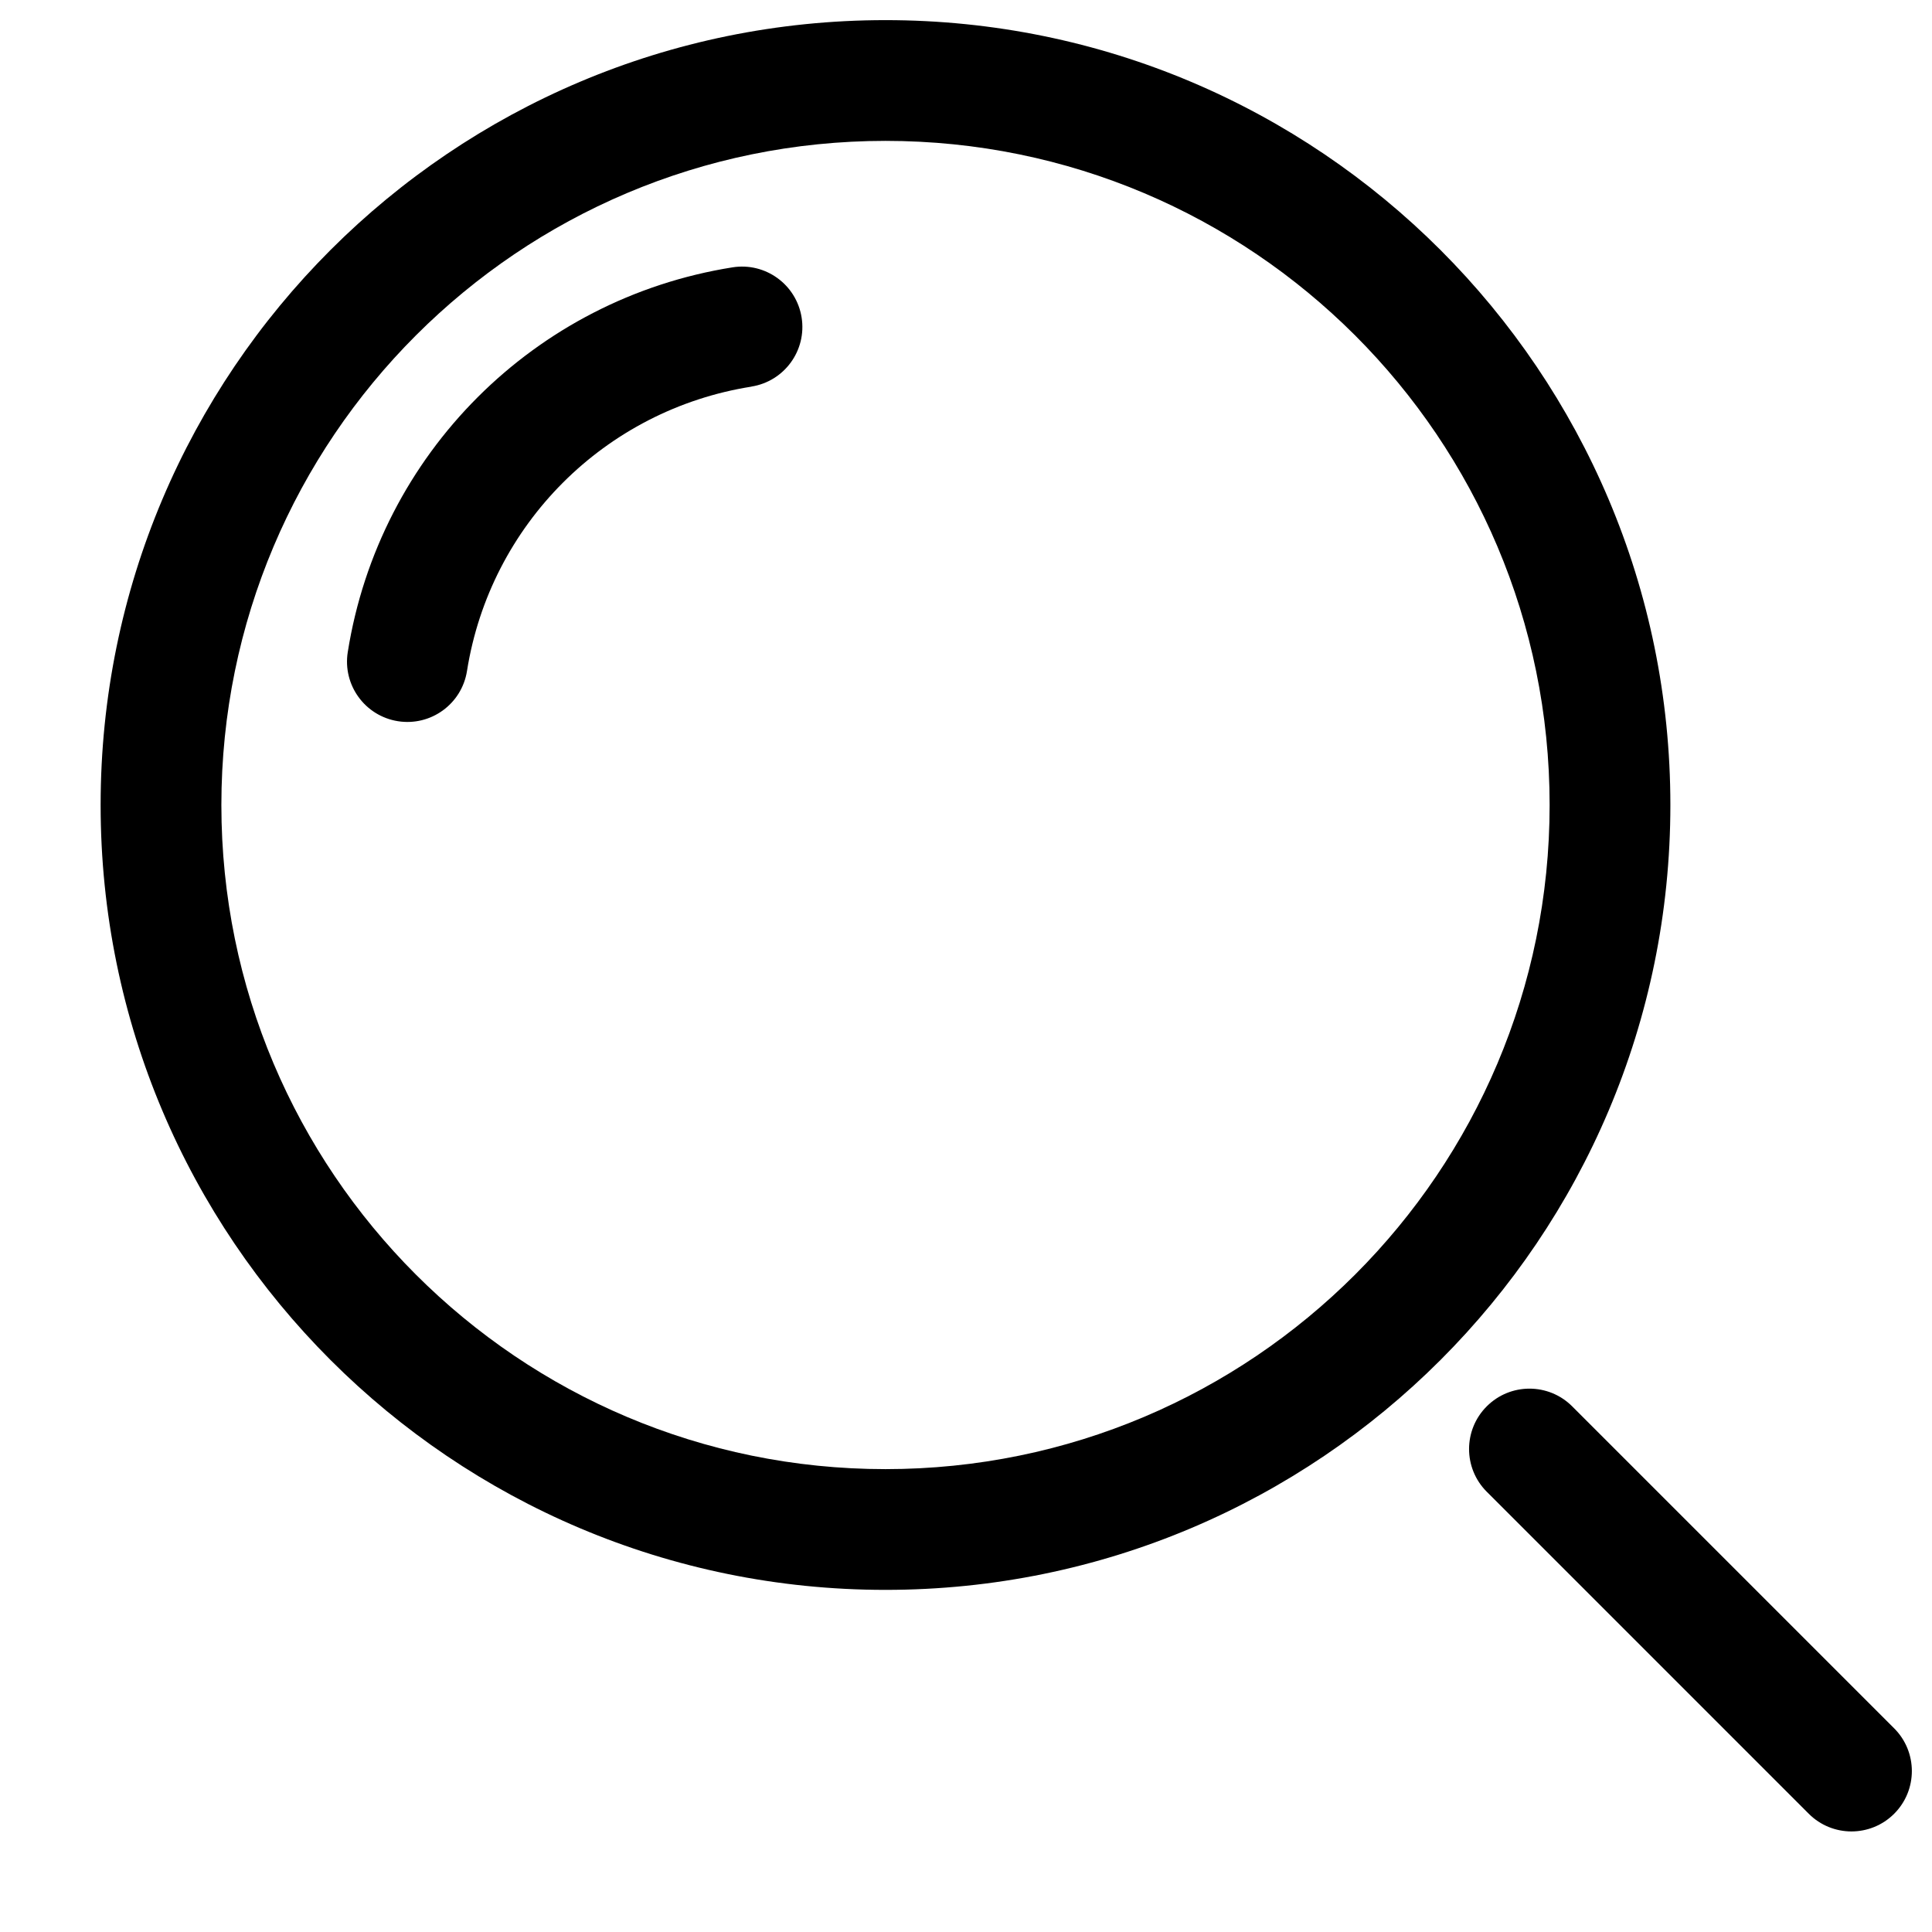
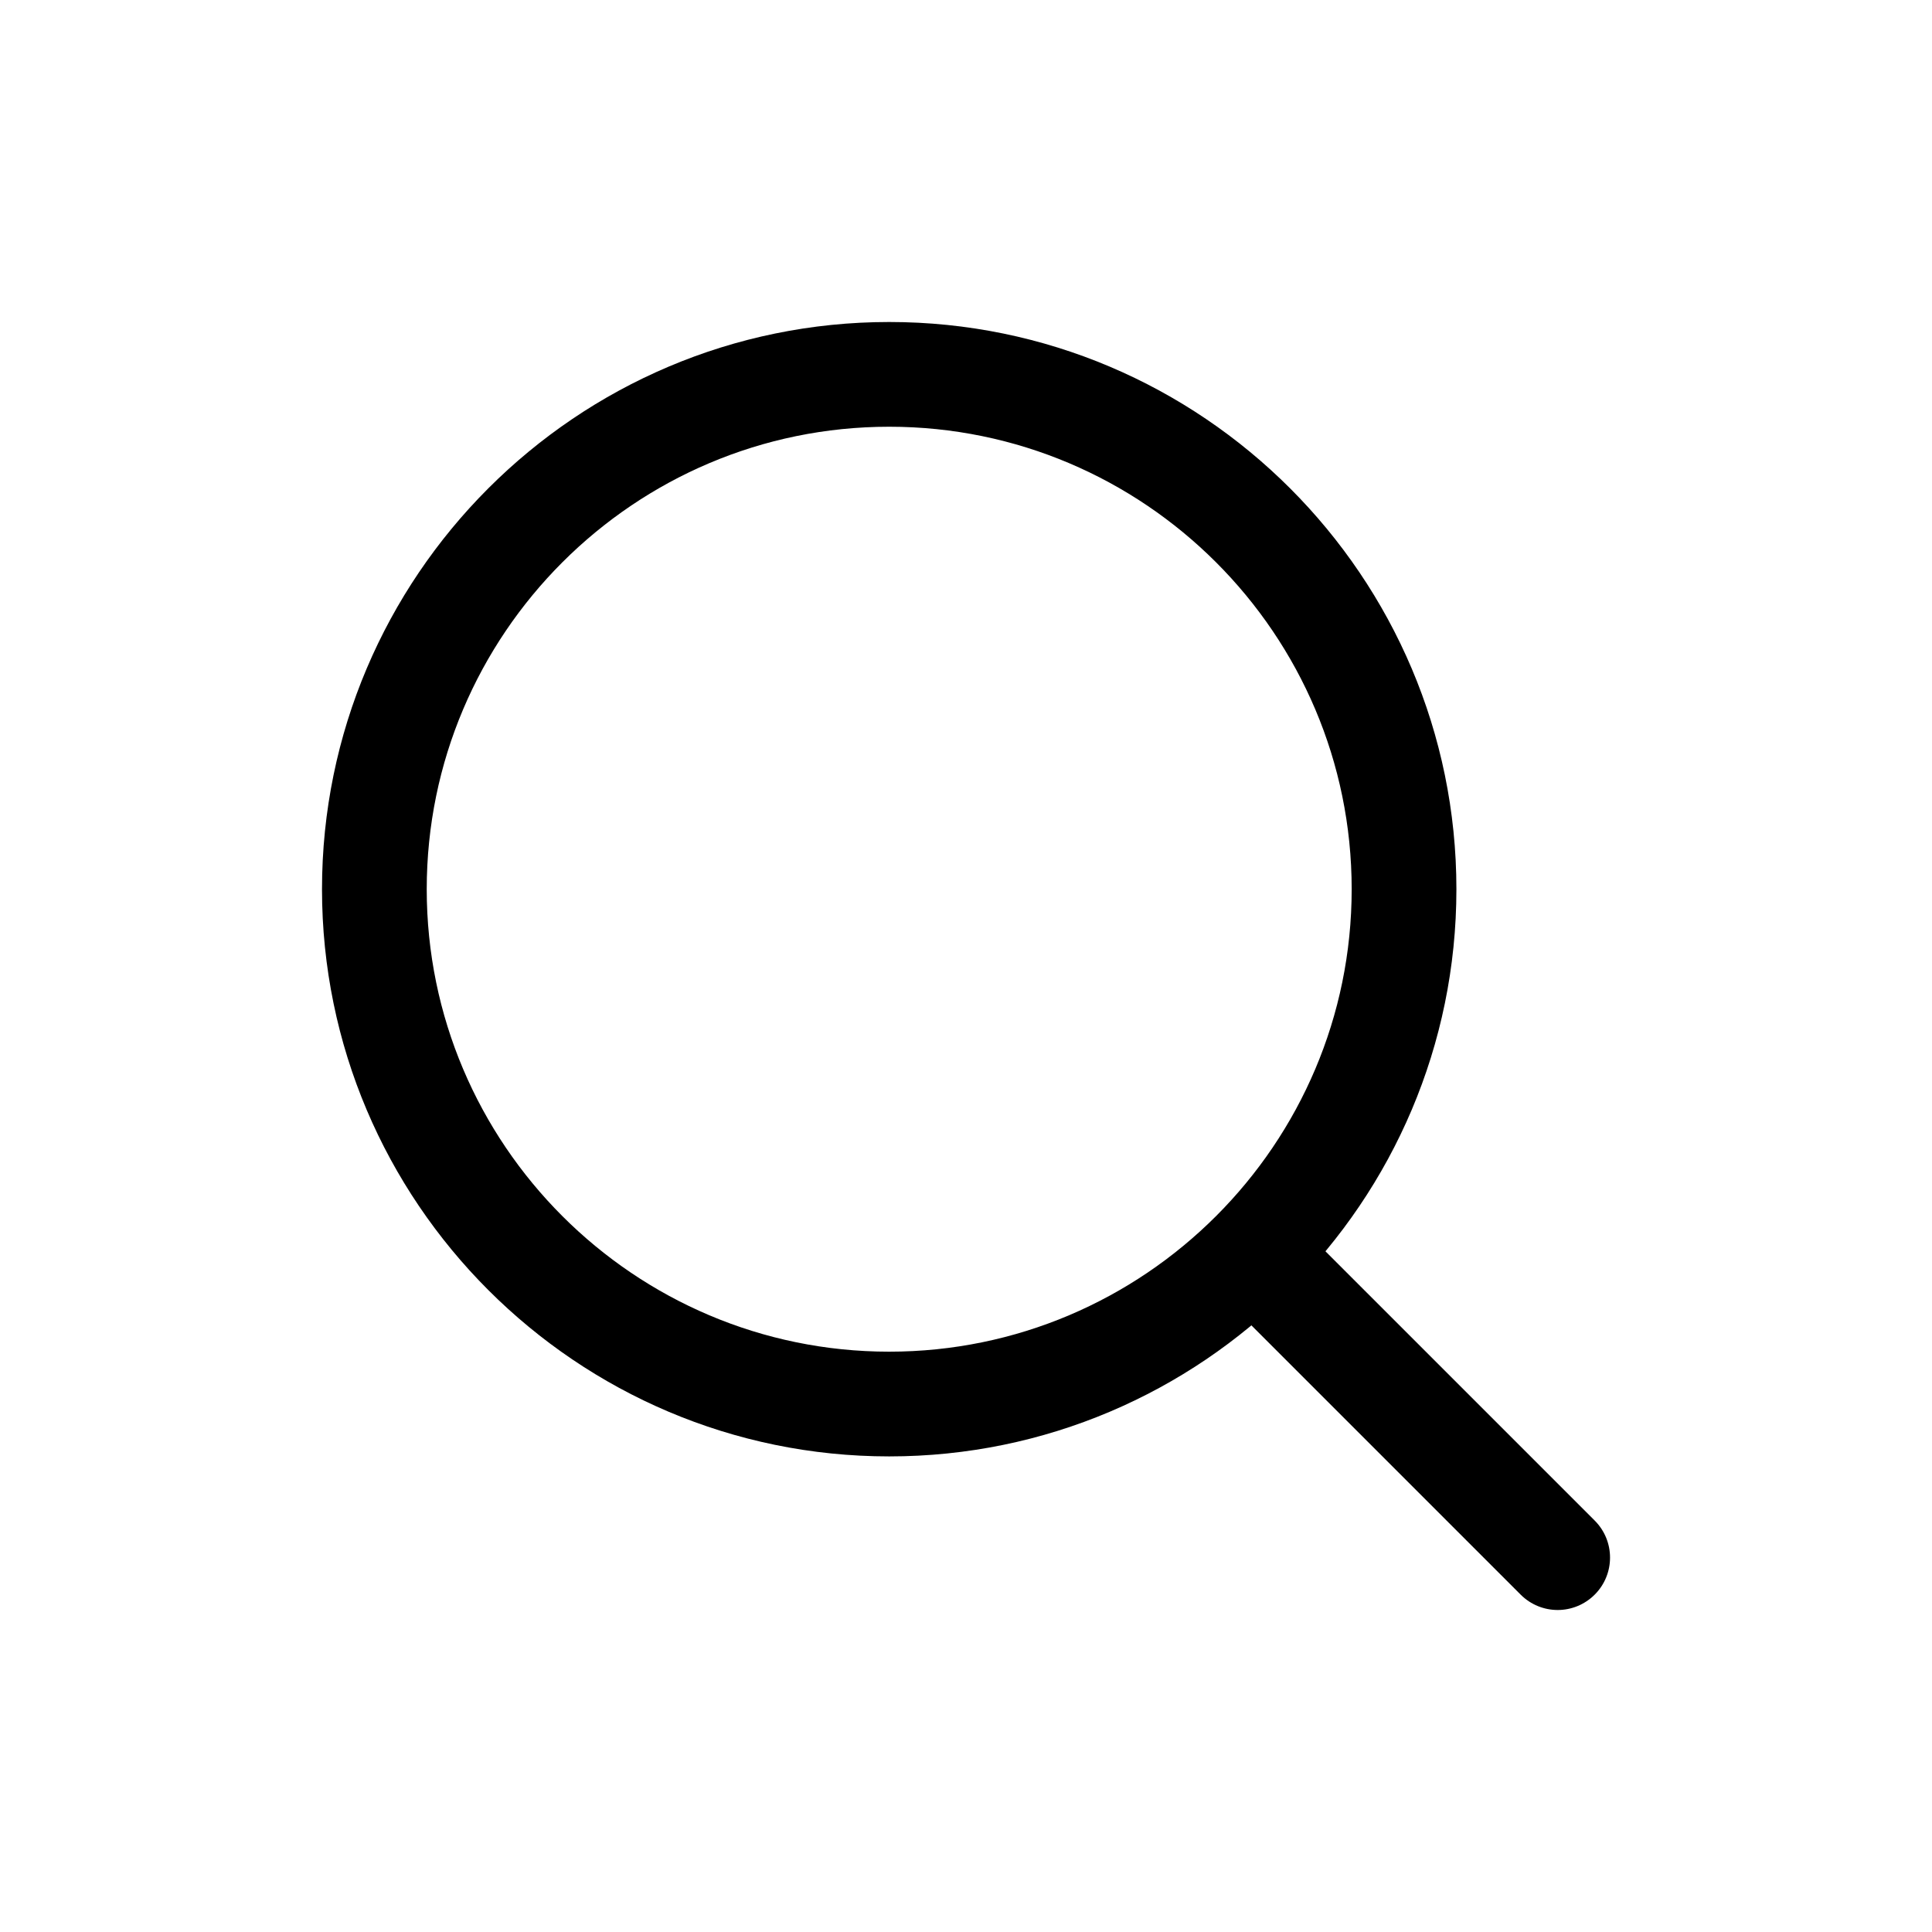
- <svg xmlns="http://www.w3.org/2000/svg" fill="none" viewBox="0 0 24 24">
-   <g fill="rgb(0,0,0)">
-     <path d="m9.335 4.802c.409-.065.688-.449.623-.858-.065-.409-.449-.688-.858-.623-2.46.39-4.39 2.319-4.78 4.78-.065.409.214.793.623.858.409.065.793-.214.858-.623.288-1.819 1.714-3.245 3.533-3.533z" />
-     <path clip-rule="evenodd" d="m11 .25c-5.385 0-9.75 4.365-9.75 9.75 0 5.385 4.365 9.75 9.75 9.75 5.385 0 9.75-4.365 9.75-9.75 0-5.385-4.365-9.75-9.75-9.75zm-8.25 9.75c0-4.556 3.694-8.25 8.25-8.25 4.556 0 8.25 3.694 8.25 8.25 0 4.556-3.694 8.25-8.25 8.25-4.556 0-8.25-3.694-8.25-8.25z" fill-rule="evenodd" />
-     <path d="m19.53 17.47c-.293-.293-.768-.293-1.061 0-.293.293-.293.768 0 1.061l4 4c.293.293.768.293 1.061 0s.293-.768 0-1.061z" />
-   </g>
+ <svg xmlns="http://www.w3.org/2000/svg" width="24" height="24" viewBox="0 0 24 24" fill="none">
+   <path d="M11.046 4C7.161 4 4 7.161 4 11.046C4 14.931 7.161 18.092 11.046 18.092C14.931 18.092 18.092 14.931 18.092 11.046C18.092 7.161 14.931 4 11.046 4ZM11.046 16.791C7.878 16.791 5.301 14.214 5.301 11.046C5.301 7.878 7.878 5.301 11.046 5.301C14.214 5.301 16.791 7.878 16.791 11.046C16.791 14.214 14.214 16.791 11.046 16.791Z" fill="black" />
+   <path d="M19.81 18.889L16.081 15.16C15.827 14.906 15.415 14.906 15.161 15.16C14.907 15.414 14.907 15.826 15.161 16.08L18.89 19.809C19.017 19.936 19.184 20 19.35 20C19.516 20 19.683 19.936 19.81 19.809C20.064 19.555 20.064 19.143 19.81 18.889Z" fill="black" />
</svg>
